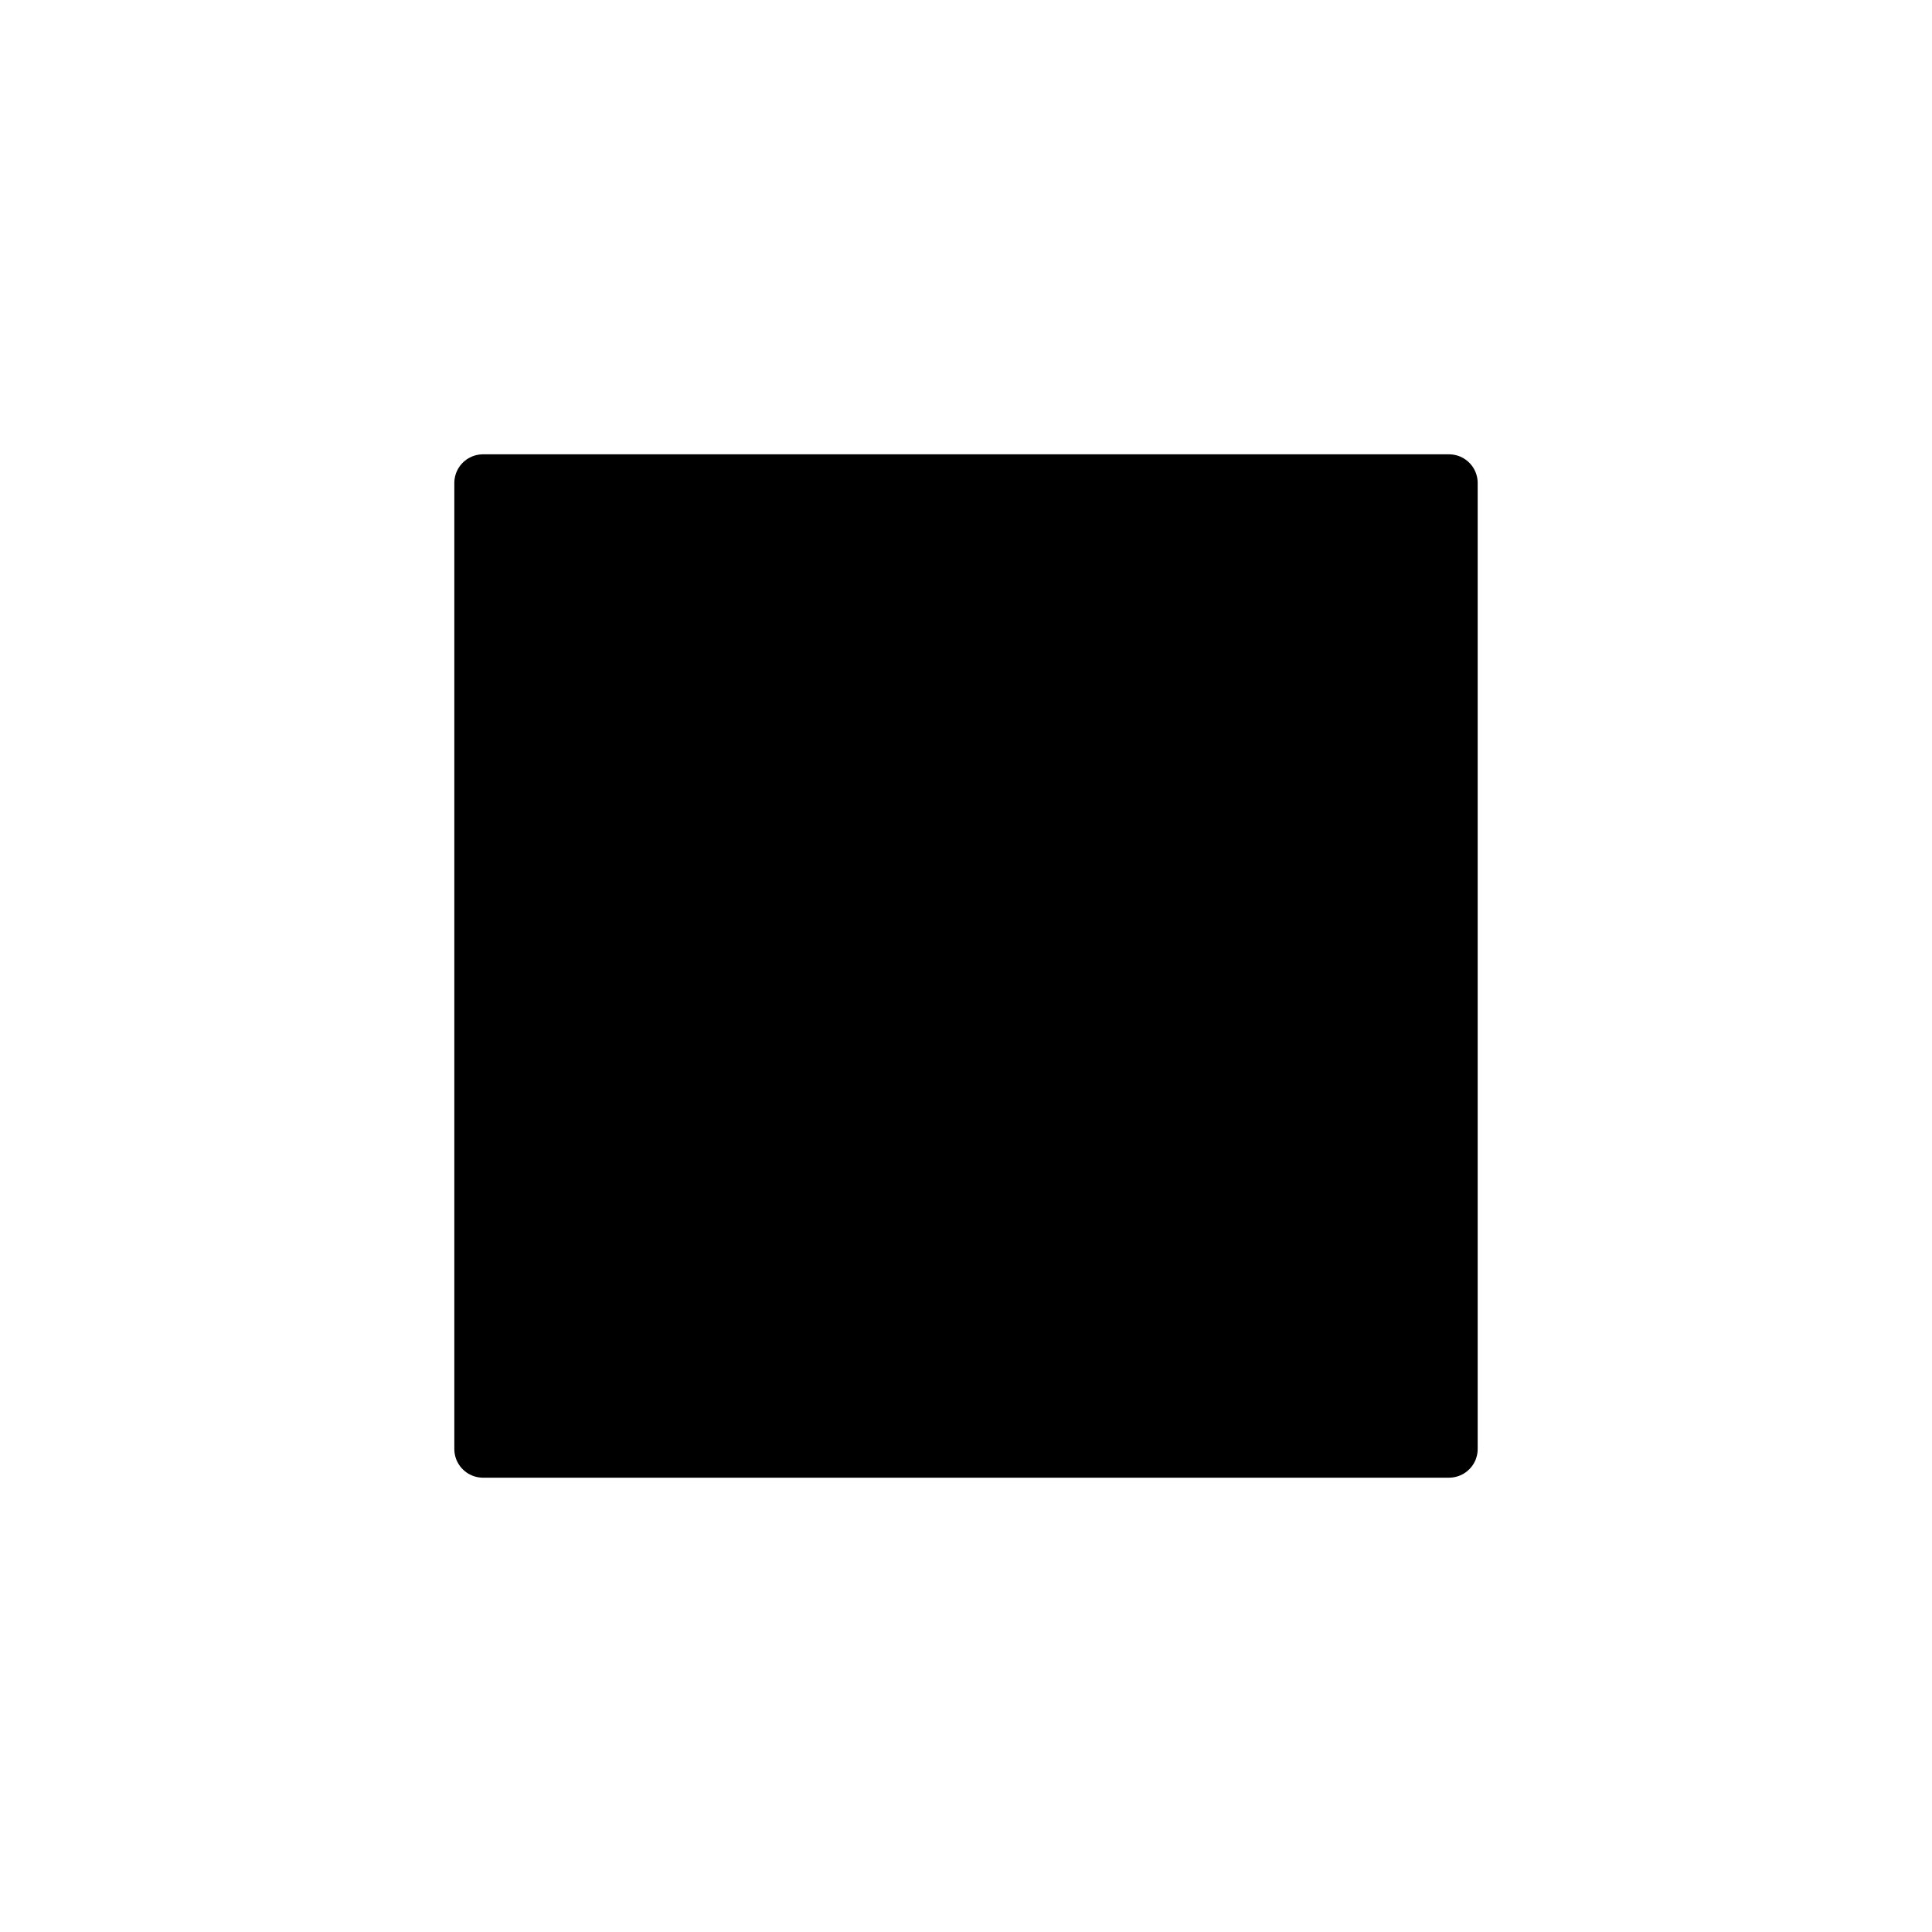
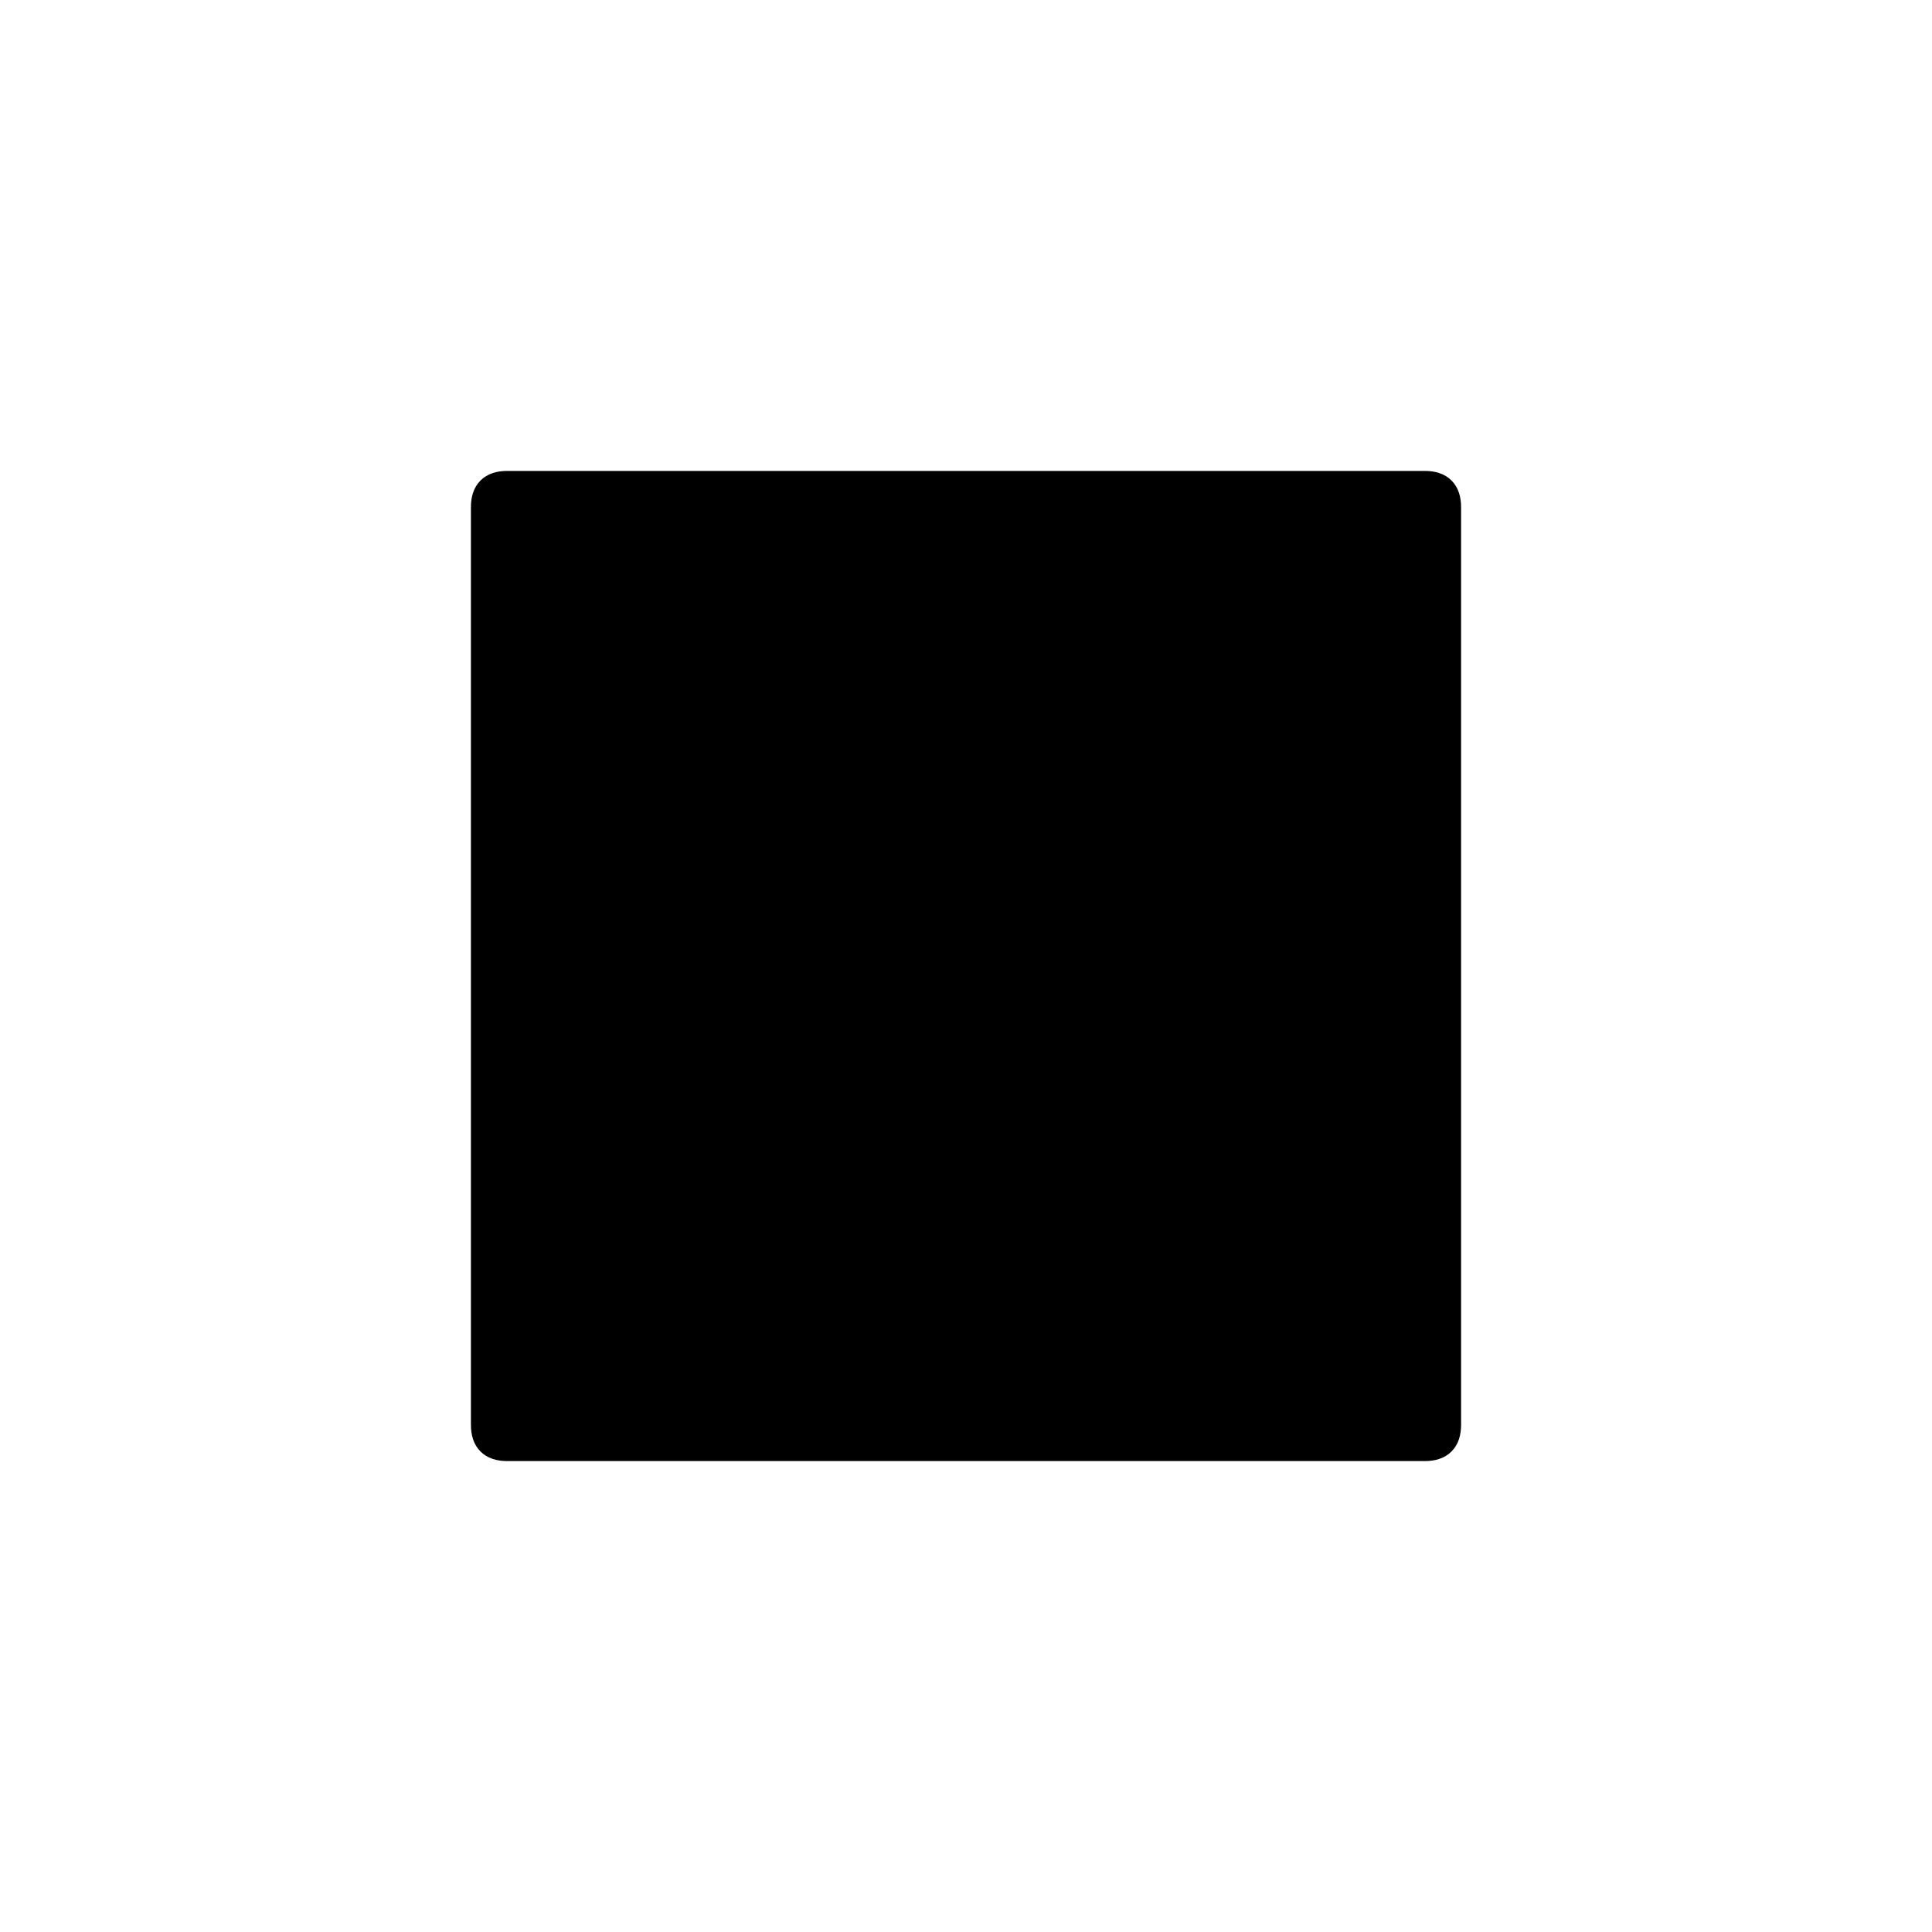
<svg xmlns="http://www.w3.org/2000/svg" viewBox="0 0 64 64" width="64" height="64" overflow="visible">
  <g stroke-linejoin="round" stroke-linecap="round">
-     <path d="M16,16h32v32h-32Z" fill="currentColor" stroke="currentColor" stroke-width="1.9" />
-     <path d="M21.4,21.3 L42.5,21 L43,42.4 L35.3,43 L21.1,42.7Z" fill="currentColor" stroke="currentColor" stroke-width="2" />
+     <path d="M16.8,16H47.2Q48,16 48,16.8V47.2Q48,48 47.2,48H16.8Q16,48 16,47.2V16.8Q16,16 16.8,16Z" fill="currentColor" stroke="currentColor" stroke-width="0.8" />
+     <path d="M21.89,23.25 Q21.93,21.85 23.34,21.83 L40.66,21.57 Q42.06,21.55 42.12,22.95 L42.4,30.39 Q42.45,31.79 42.4,33.19 L42.12,40.66 Q42.06,42.06 40.66,42.09 L23.17,42.42 Q21.76,42.45 21.73,41.05 L21.59,34.86 Q21.55,33.46 21.6,32.06Z" fill="currentColor" stroke="currentColor" stroke-width="0.38" />
  </g>
</svg>
